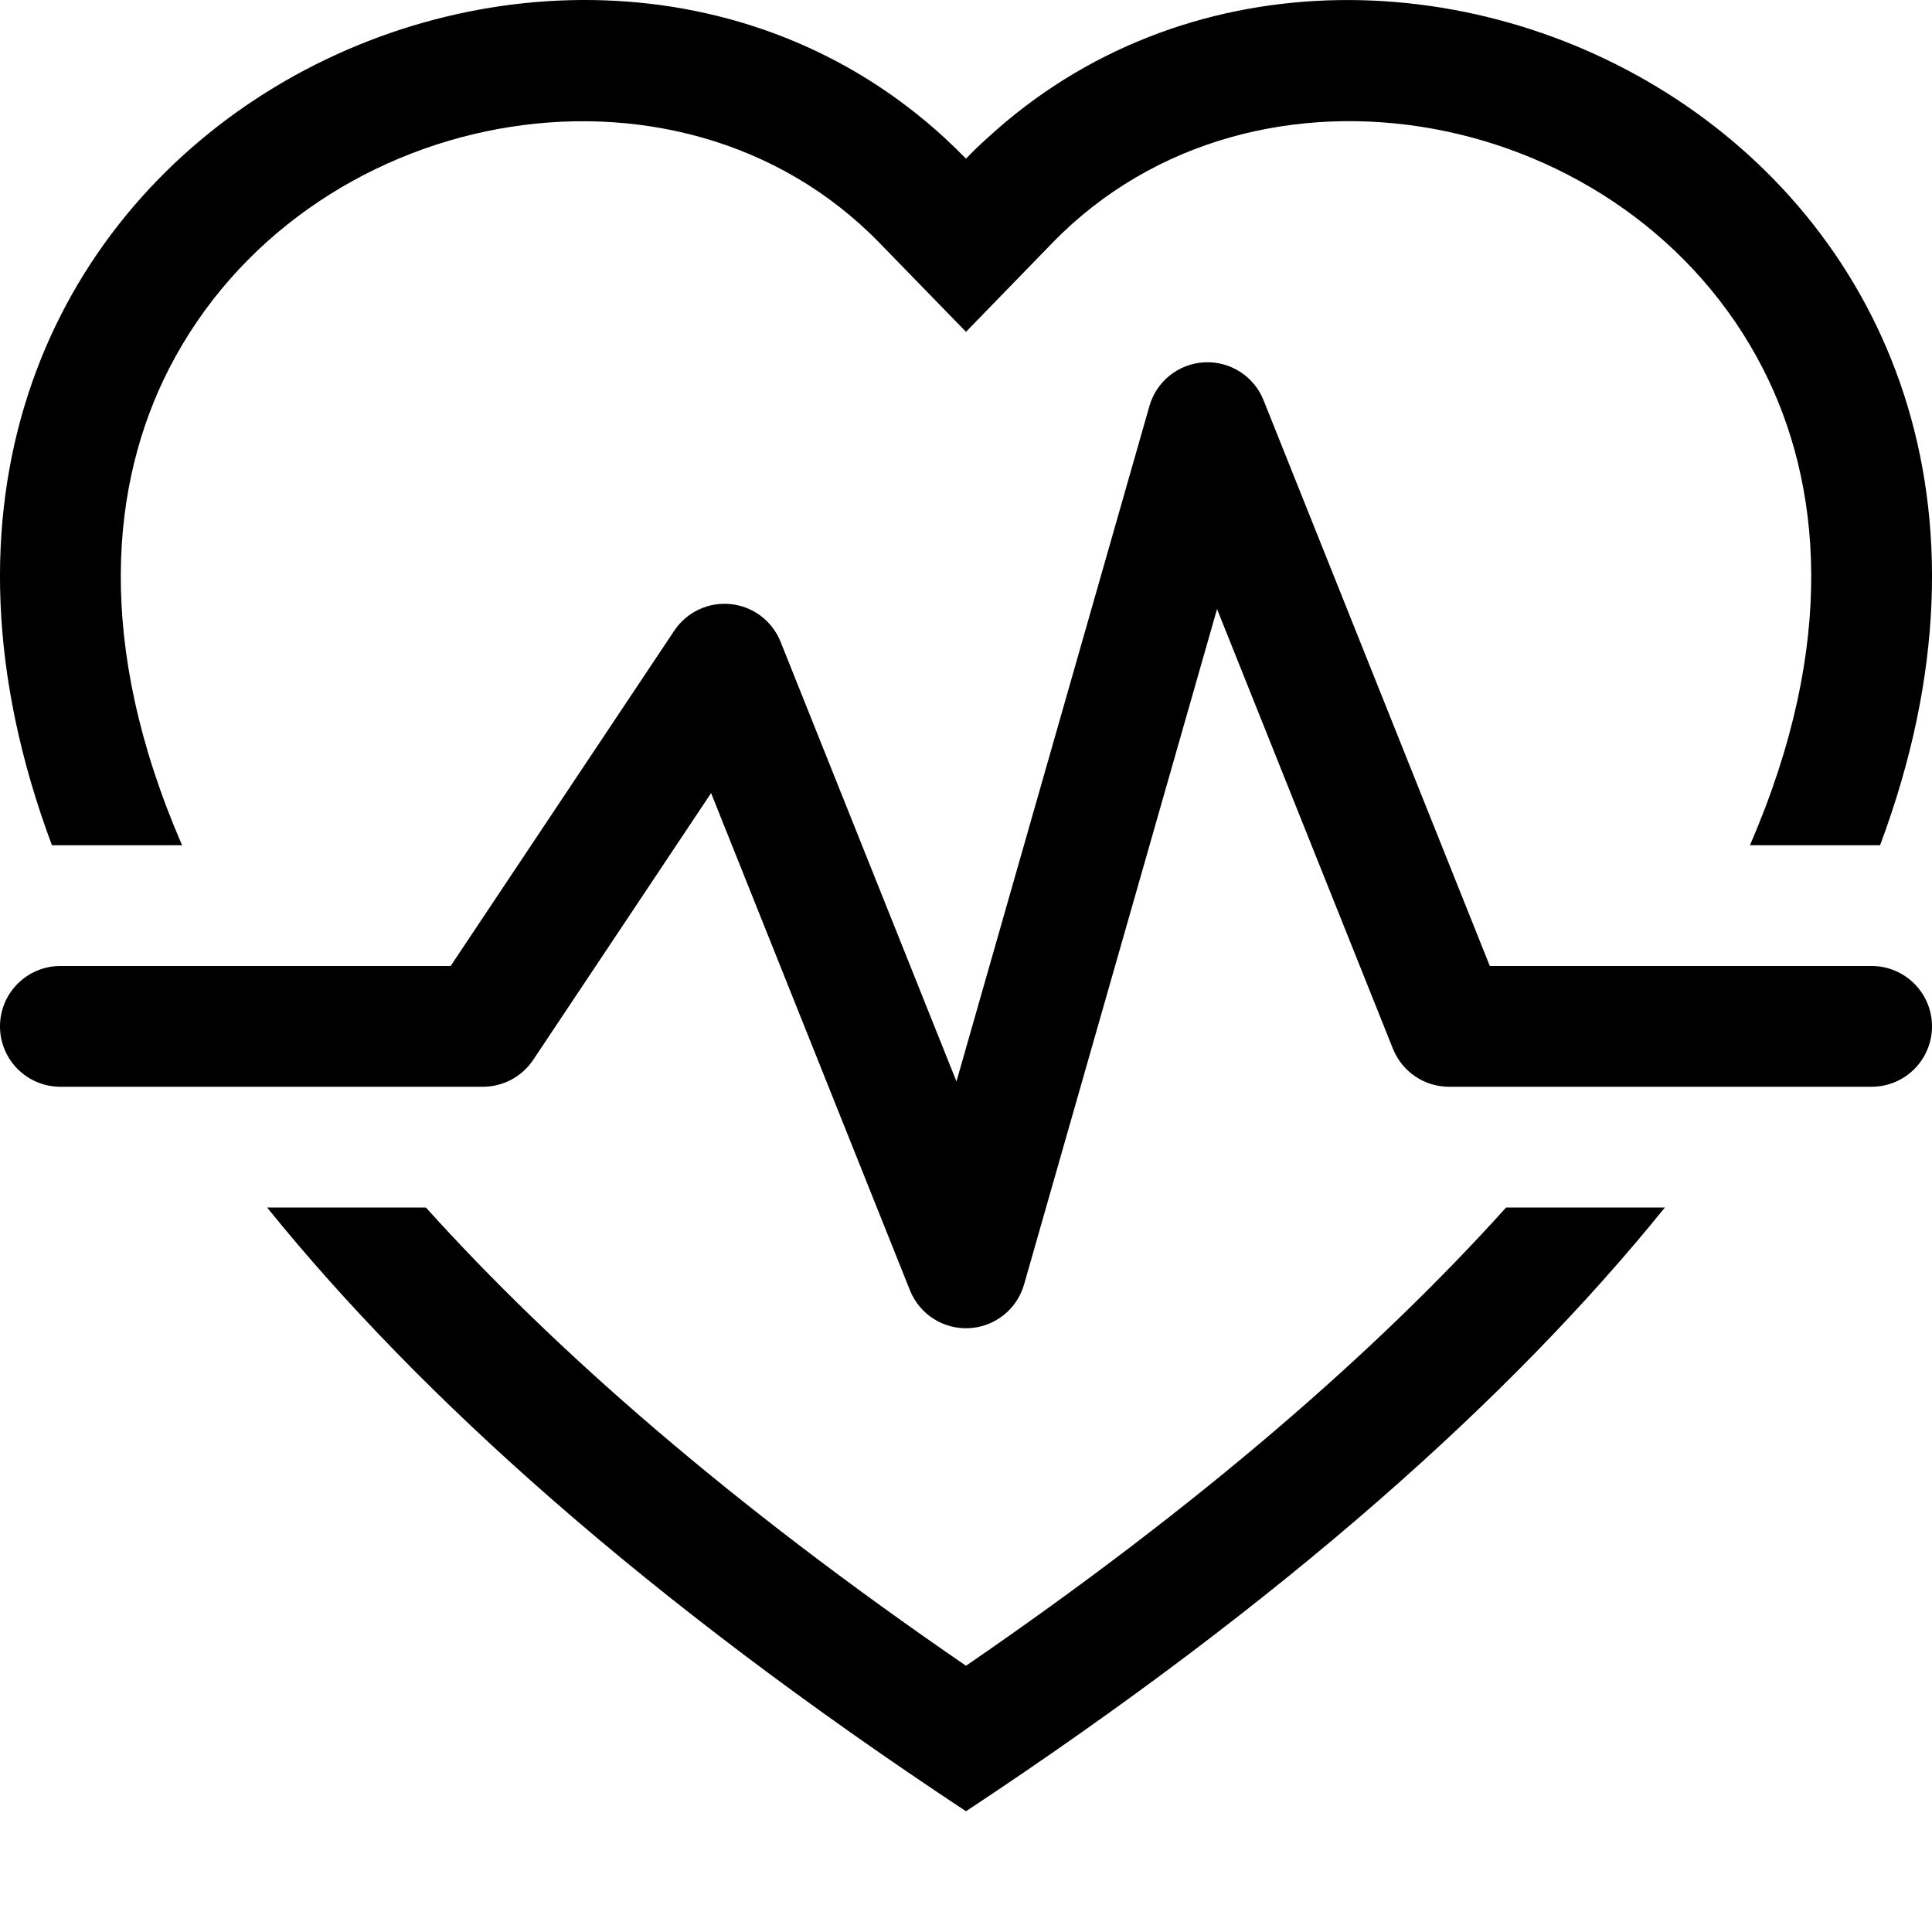
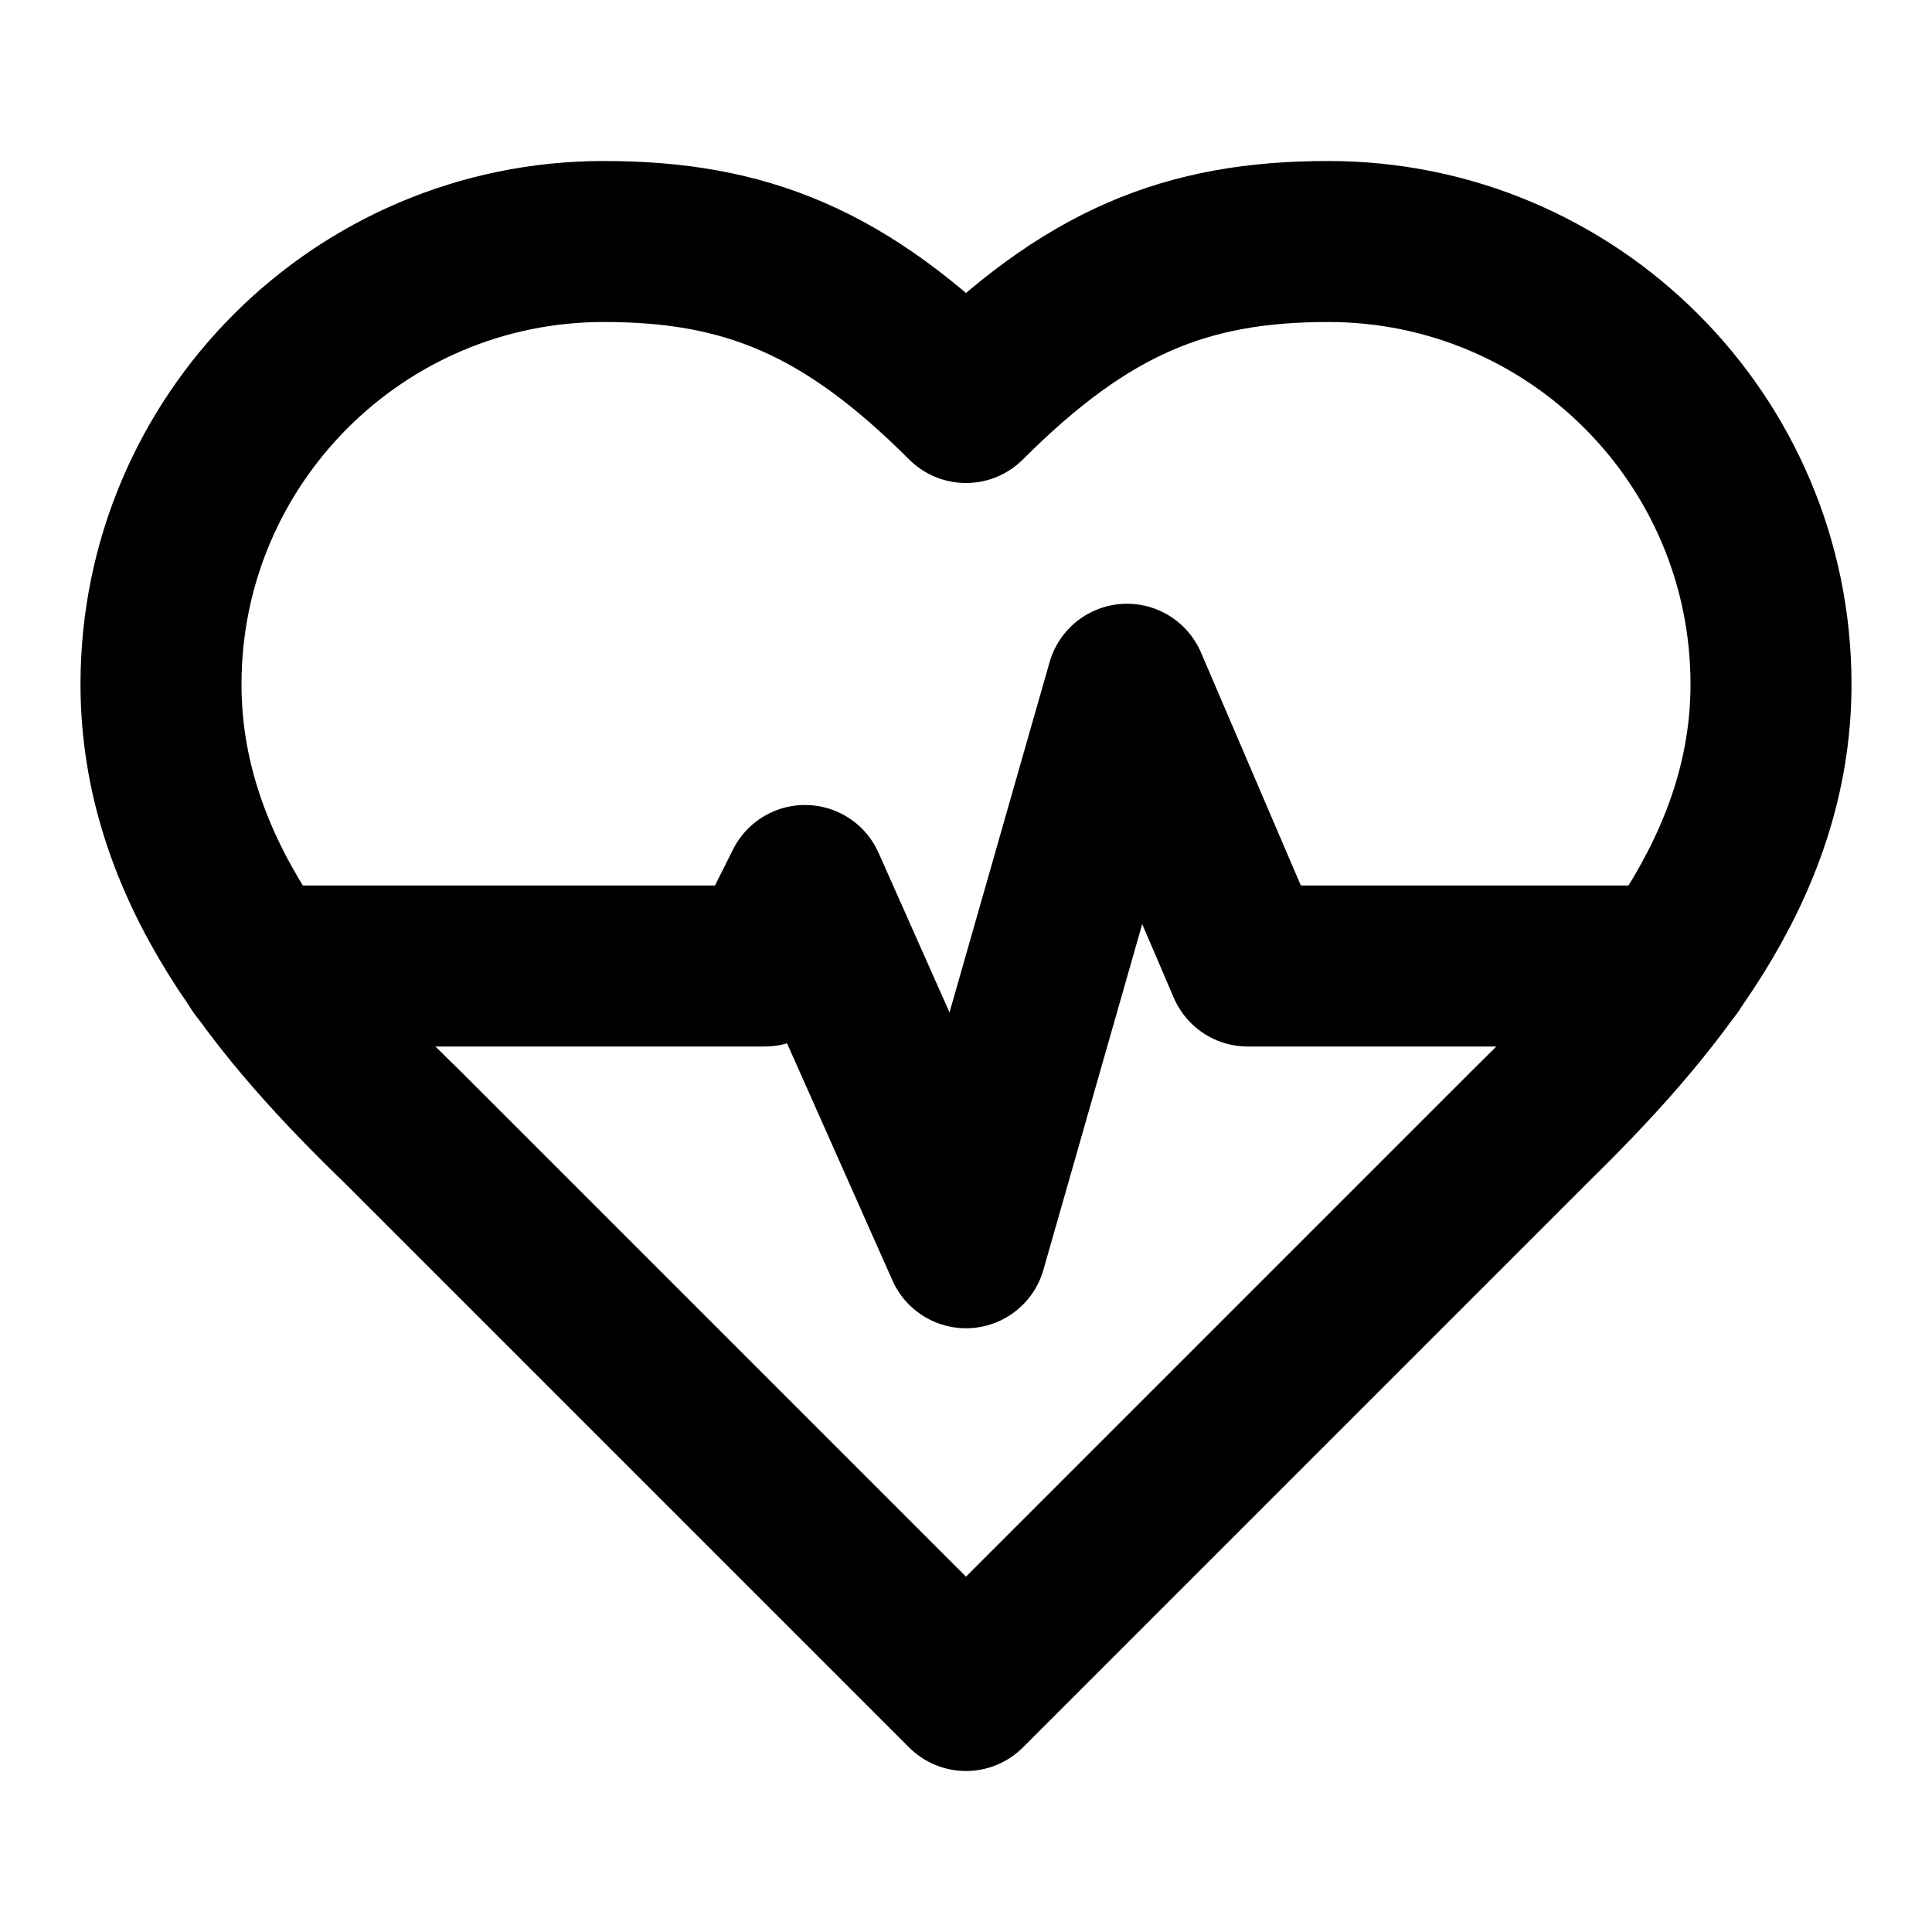
- <svg xmlns="http://www.w3.org/2000/svg" width="16" height="16" fill="currentColor" class="bi bi-heart-pulse" viewBox="0 0 16 16">
-   <path d="m8 2.748-.717-.737C5.6.281 2.514.878 1.4 3.053.918 3.995.78 5.323 1.508 7H.43c-2.128-5.697 4.165-8.83 7.394-5.857q.09.083.176.171a3 3 0 0 1 .176-.17c3.23-2.974 9.522.159 7.394 5.856h-1.078c.728-1.677.59-3.005.108-3.947C13.486.878 10.4.28 8.717 2.01zM2.212 10h1.315C4.593 11.183 6.05 12.458 8 13.795c1.949-1.337 3.407-2.612 4.473-3.795h1.315c-1.265 1.566-3.14 3.25-5.788 5-2.648-1.75-4.523-3.434-5.788-5" />
-   <path d="M10.464 3.314a.5.5 0 0 0-.945.049L7.921 8.956 6.464 5.314a.5.5 0 0 0-.88-.091L3.732 8H.5a.5.5 0 0 0 0 1H4a.5.5 0 0 0 .416-.223l1.473-2.209 1.647 4.118a.5.5 0 0 0 .945-.049l1.598-5.593 1.457 3.642A.5.5 0 0 0 12 9h3.5a.5.5 0 0 0 0-1h-3.162z" />
+ <svg xmlns="http://www.w3.org/2000/svg" class="lucide lucide-heart-pulse" width="24" height="24" viewBox="0 0 24 24" fill="none" stroke="currentColor" stroke-width="2" stroke-linecap="round" stroke-linejoin="round">
+   <path d="M19 14c1.49-1.46 3-3.21 3-5.5A5.5 5.5 0 0 0 16.5 3c-1.76 0-3 .5-4.5 2-1.5-1.5-2.74-2-4.5-2A5.5 5.5 0 0 0 2 8.5c0 2.3 1.5 4.05 3 5.5l7 7Z" />
+   <path d="M3.22 12H9.5l.5-1 2 4.5 2-7 1.5 3.5h5.27" />
</svg>
